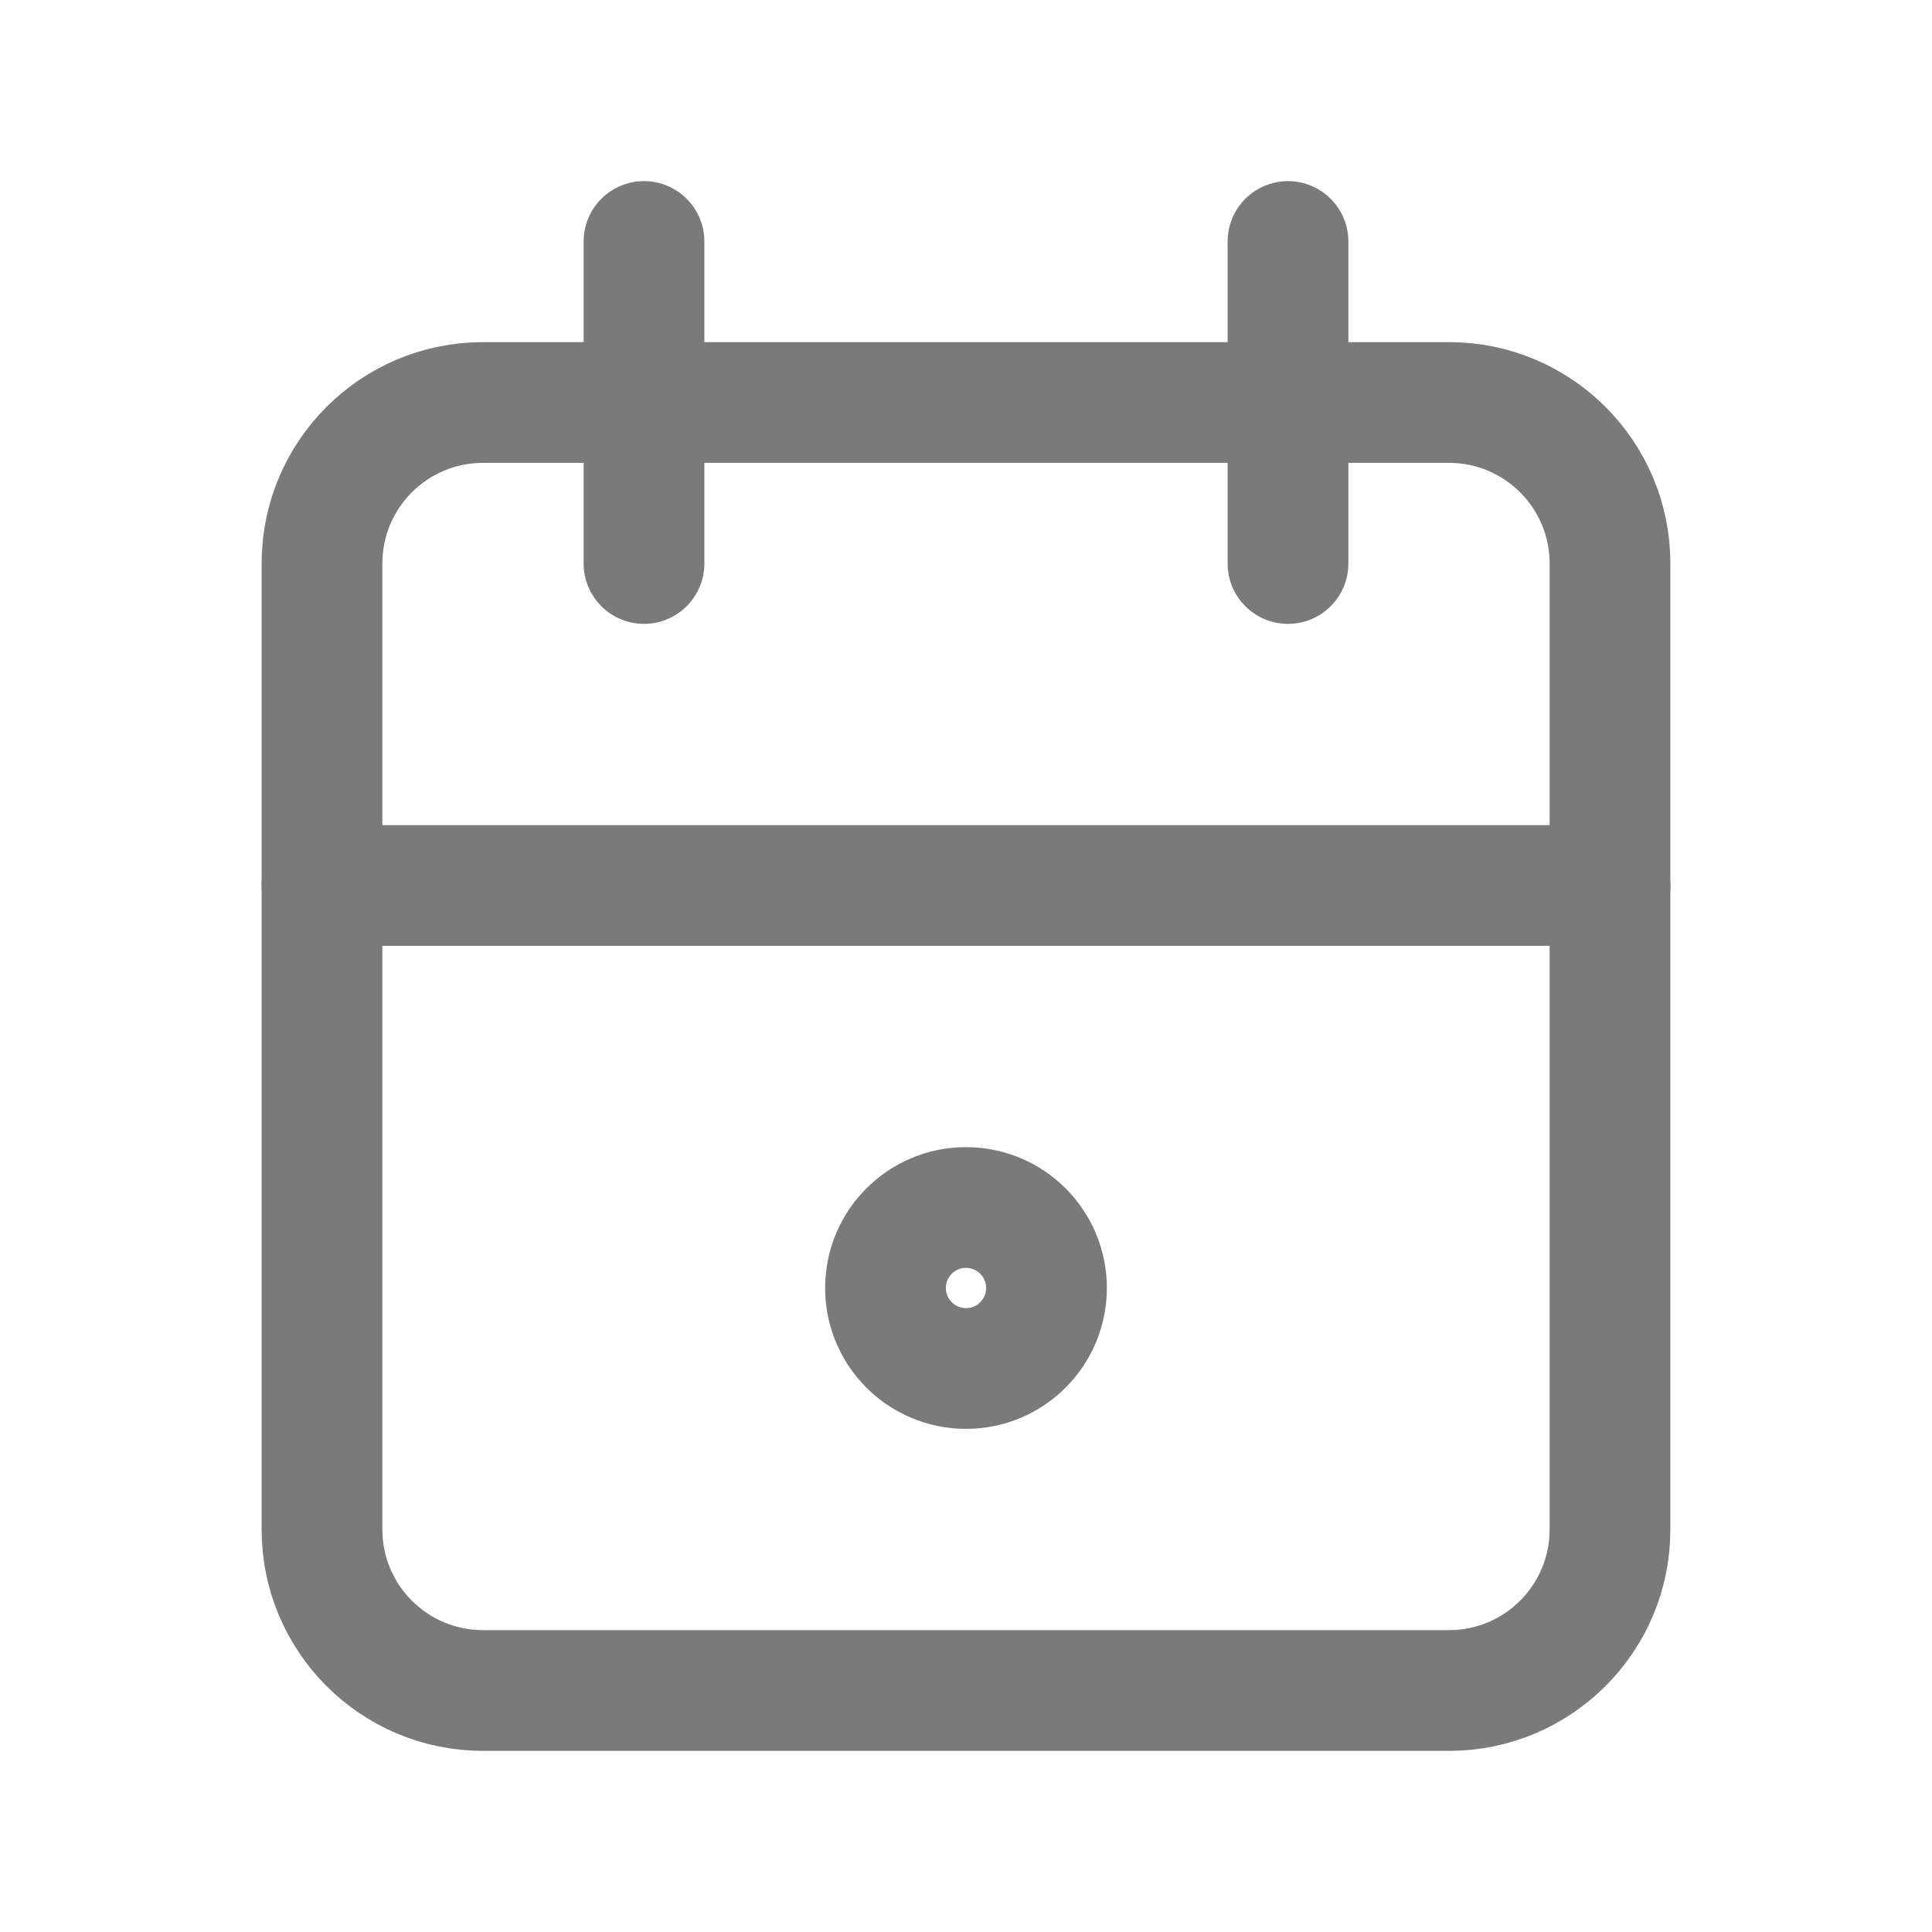
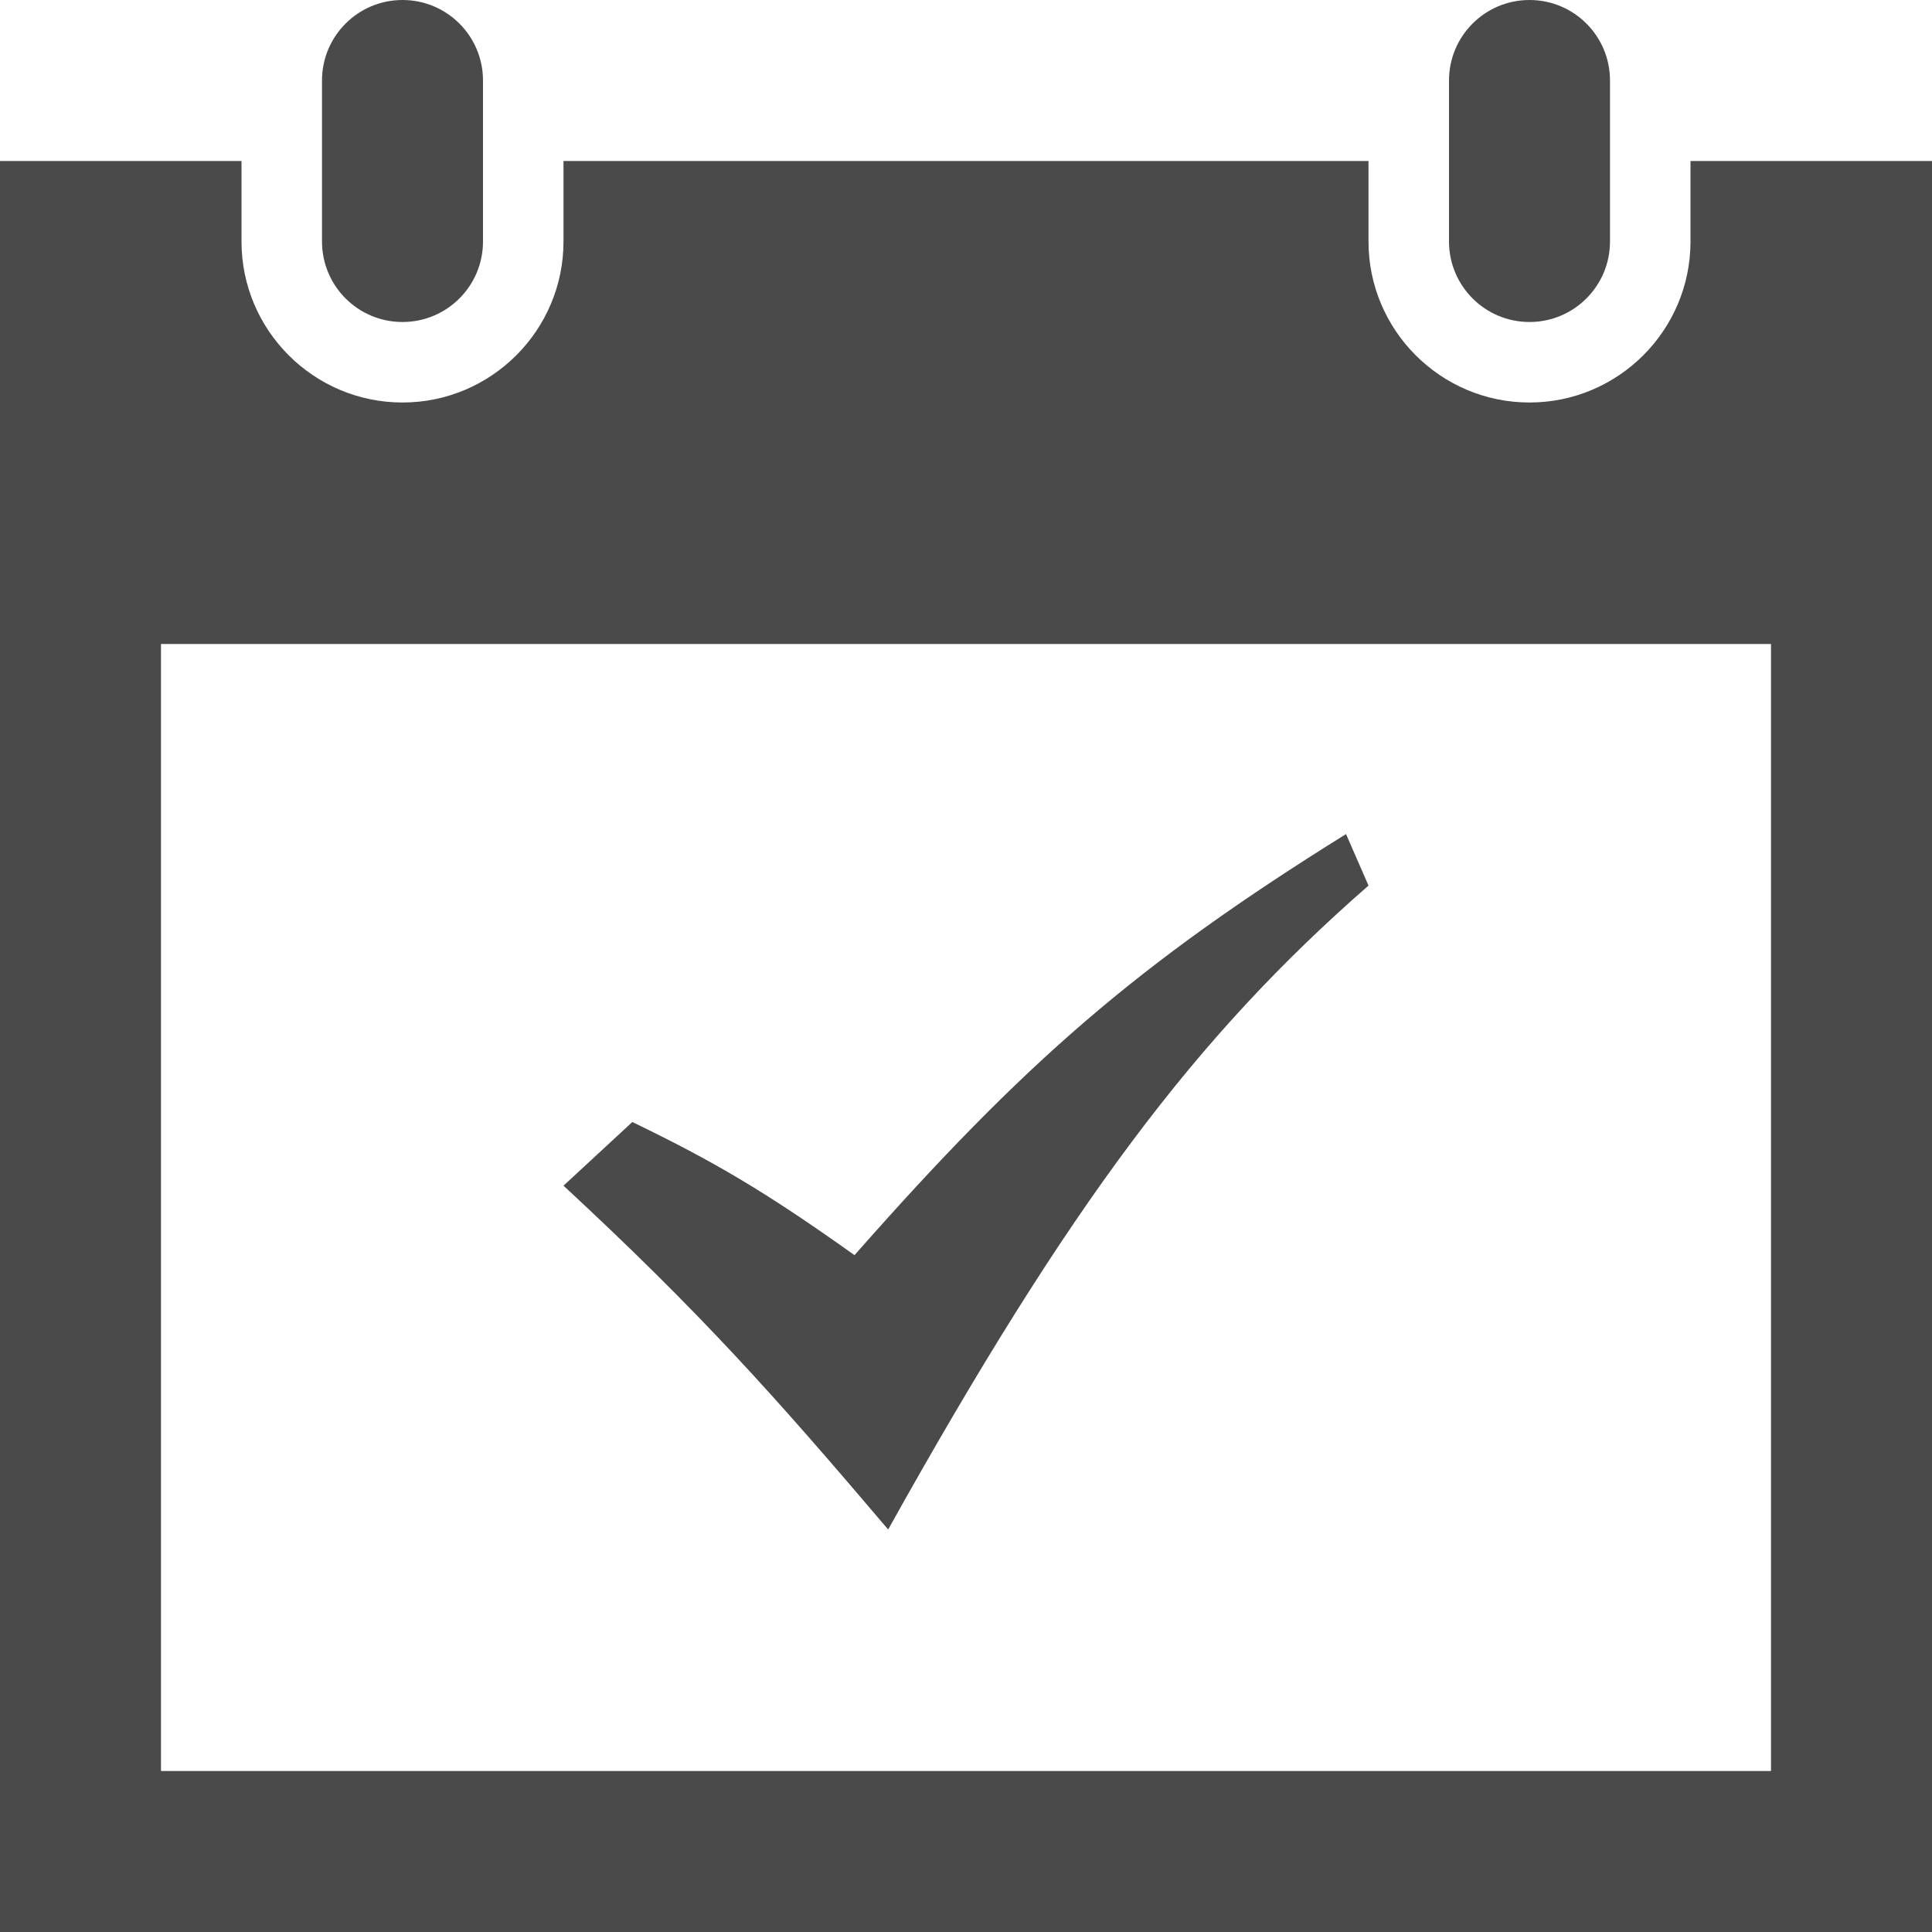
- <svg xmlns="http://www.w3.org/2000/svg" class="icon icon-tabler icon-tabler-calendar-due" width="44" height="44" viewBox="0 0 24 24" stroke-width="1.5" stroke="#7a7a7a" fill="none" stroke-linecap="round" stroke-linejoin="round">
-   <path stroke="none" d="M0 0h24v24H0z" fill="none" />
-   <path d="M4 5m0 2a2 2 0 0 1 2 -2h12a2 2 0 0 1 2 2v12a2 2 0 0 1 -2 2h-12a2 2 0 0 1 -2 -2z" />
-   <path d="M16 3v4" />
-   <path d="M8 3v4" />
-   <path d="M4 11h16" />
-   <path d="M12 16m-1 0a1 1 0 1 0 2 0a1 1 0 1 0 -2 0" />
+ <svg xmlns="http://www.w3.org/2000/svg" fill="#4a4a4a" width="24" height="24" viewBox="0 0 24 24">
+   <path d="M24 2v22h-24v-22h3v1c0 1.103.897 2 2 2s2-.897 2-2v-1h10v1c0 1.103.897 2 2 2s2-.897 2-2v-1h3zm-2 6h-20v14h20v-14zm-2-7c0-.552-.447-1-1-1s-1 .448-1 1v2c0 .552.447 1 1 1s1-.448 1-1v-2zm-14 2c0 .552-.447 1-1 1s-1-.448-1-1v-2c0-.552.447-1 1-1s1 .448 1 1v2zm1 11.729l.855-.791c1 .484 1.635.852 2.76 1.654 2.113-2.399 3.511-3.616 6.106-5.231l.279.64c-2.141 1.869-3.709 3.949-5.967 7.999-1.393-1.64-2.322-2.686-4.033-4.271z" />
</svg>
